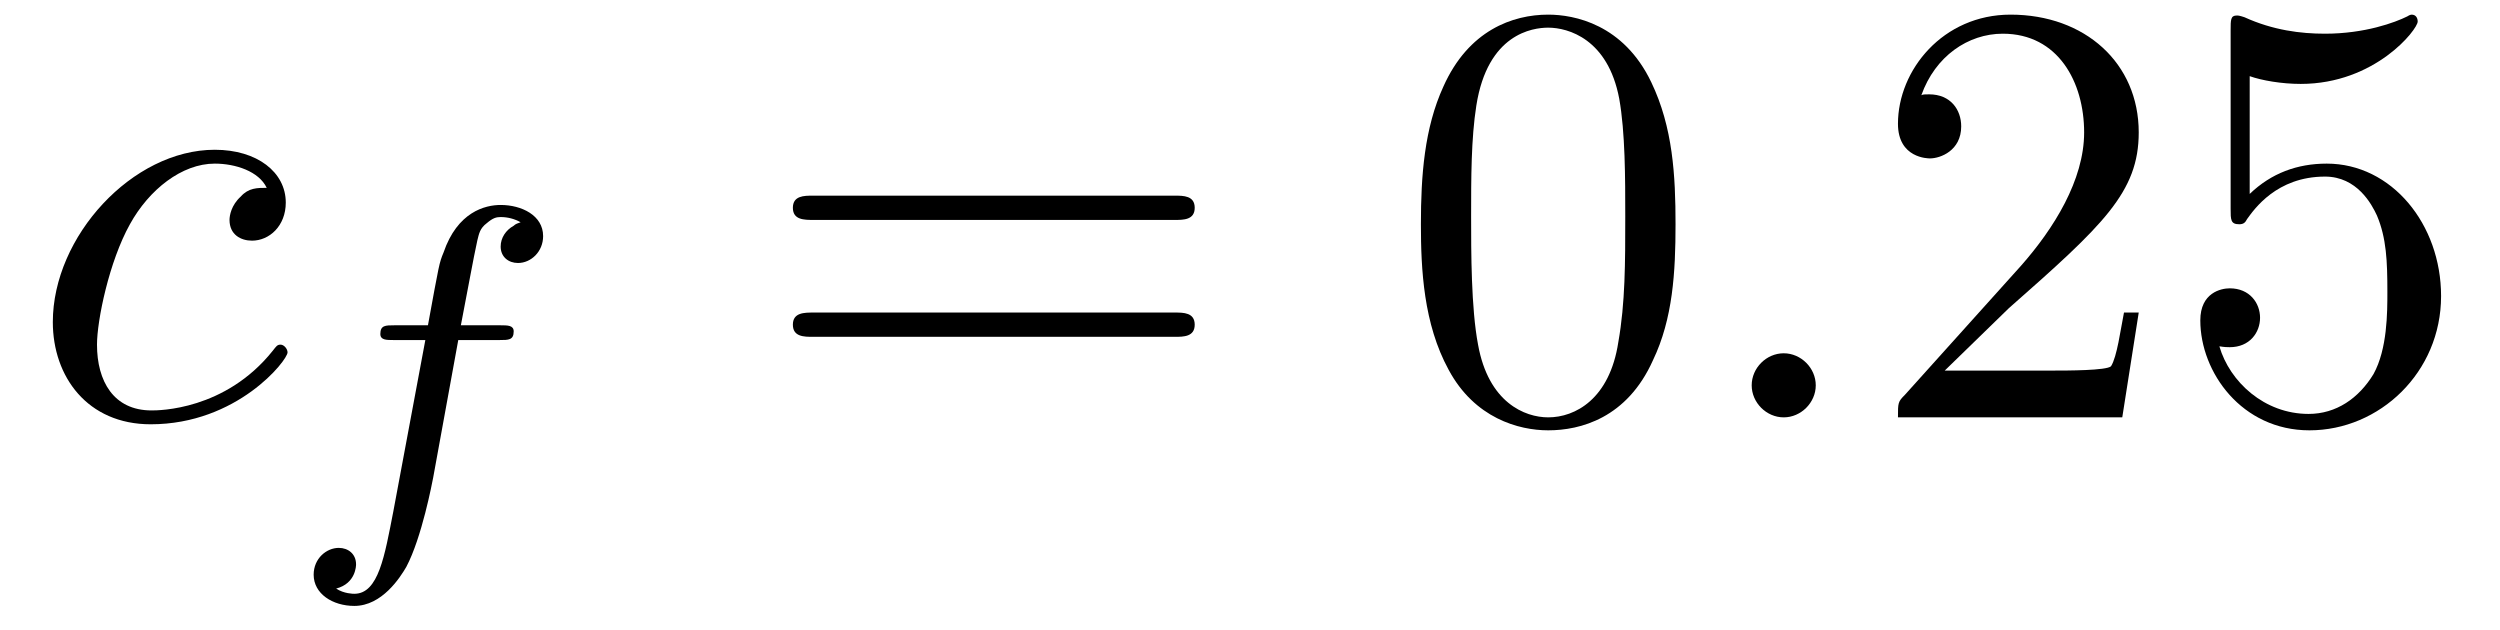
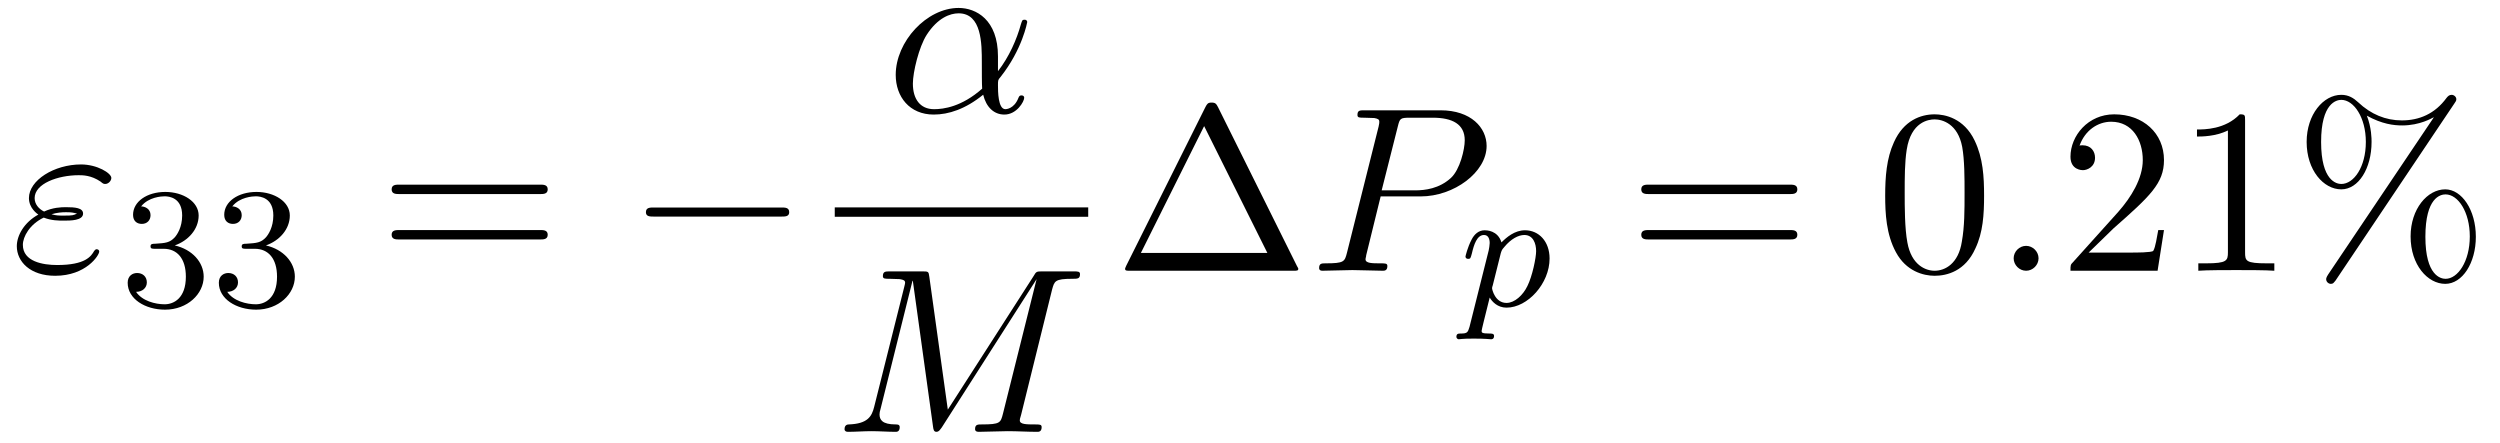
- <svg xmlns="http://www.w3.org/2000/svg" xmlns:xlink="http://www.w3.org/1999/xlink" viewBox="0 0 45.105 11.357" version="1.2">
+ <svg xmlns="http://www.w3.org/2000/svg" xmlns:xlink="http://www.w3.org/1999/xlink" viewBox="0 0 116.133 20.56" version="1.2">
  <defs>
    <g>
      <symbol overflow="visible" id="glyph0-0">
        <path style="stroke:none;" d="" />
      </symbol>
      <symbol overflow="visible" id="glyph0-1">
-         <path style="stroke:none;" d="M 4.312 -4.141 C 4.141 -4.141 3.984 -4.141 3.844 -3.984 C 3.672 -3.828 3.641 -3.641 3.641 -3.562 C 3.641 -3.297 3.844 -3.188 4.047 -3.188 C 4.359 -3.188 4.656 -3.453 4.656 -3.875 C 4.656 -4.422 4.141 -4.828 3.375 -4.828 C 1.891 -4.828 0.453 -3.266 0.453 -1.719 C 0.453 -0.734 1.078 0.125 2.219 0.125 C 3.781 0.125 4.688 -1.031 4.688 -1.172 C 4.688 -1.234 4.625 -1.312 4.562 -1.312 C 4.5 -1.312 4.484 -1.281 4.422 -1.203 C 3.562 -0.125 2.359 -0.125 2.234 -0.125 C 1.547 -0.125 1.25 -0.656 1.25 -1.312 C 1.25 -1.75 1.469 -2.812 1.844 -3.484 C 2.188 -4.109 2.781 -4.578 3.375 -4.578 C 3.75 -4.578 4.172 -4.438 4.312 -4.141 Z M 4.312 -4.141 " />
+         <path style="stroke:none;" d="M 1.531 -2.469 C 1.891 -2.328 2.219 -2.328 2.469 -2.328 C 2.766 -2.328 3.359 -2.328 3.359 -2.656 C 3.359 -2.922 2.984 -2.953 2.562 -2.953 C 2.328 -2.953 1.953 -2.938 1.547 -2.75 C 1.297 -2.875 1.109 -3.094 1.109 -3.375 C 1.109 -4.047 2.188 -4.438 3.156 -4.438 C 3.344 -4.438 3.734 -4.438 4.172 -4.141 C 4.281 -4.047 4.312 -4.031 4.391 -4.031 C 4.531 -4.031 4.672 -4.172 4.672 -4.312 C 4.672 -4.531 4.016 -4.938 3.266 -4.938 C 2.016 -4.938 0.844 -4.203 0.844 -3.375 C 0.844 -2.906 1.234 -2.641 1.281 -2.609 C 0.625 -2.25 0.281 -1.641 0.281 -1.141 C 0.281 -0.422 0.906 0.234 2.062 0.234 C 3.5 0.234 4.109 -0.719 4.109 -0.891 C 4.109 -0.953 4.062 -1 3.984 -1 C 3.938 -1 3.906 -0.953 3.875 -0.922 C 3.734 -0.672 3.469 -0.266 2.156 -0.266 C 1.5 -0.266 0.562 -0.422 0.562 -1.203 C 0.562 -1.578 0.875 -2.156 1.531 -2.469 Z M 1.891 -2.625 C 2.156 -2.703 2.375 -2.719 2.562 -2.719 C 2.828 -2.719 2.875 -2.703 3.078 -2.656 C 2.906 -2.578 2.891 -2.562 2.469 -2.562 C 2.234 -2.562 2.109 -2.562 1.891 -2.625 Z M 1.891 -2.625 " />
      </symbol>
      <symbol overflow="visible" id="glyph0-2">
+         <path style="stroke:none;" d="M 5.203 -2.578 C 5.203 -4.281 4.188 -4.828 3.375 -4.828 C 1.891 -4.828 0.453 -3.266 0.453 -1.719 C 0.453 -0.703 1.094 0.125 2.219 0.125 C 2.906 0.125 3.688 -0.125 4.516 -0.797 C 4.656 -0.219 5.016 0.125 5.5 0.125 C 6.078 0.125 6.422 -0.484 6.422 -0.656 C 6.422 -0.734 6.359 -0.766 6.297 -0.766 C 6.219 -0.766 6.188 -0.734 6.156 -0.656 C 5.953 -0.125 5.562 -0.125 5.547 -0.125 C 5.203 -0.125 5.203 -0.969 5.203 -1.234 C 5.203 -1.469 5.203 -1.484 5.312 -1.609 C 6.344 -2.906 6.562 -4.172 6.562 -4.172 C 6.562 -4.203 6.547 -4.281 6.438 -4.281 C 6.328 -4.281 6.328 -4.25 6.266 -4.062 C 6.078 -3.375 5.719 -2.547 5.203 -1.891 Z M 4.469 -1.078 C 3.516 -0.234 2.672 -0.125 2.234 -0.125 C 1.578 -0.125 1.25 -0.609 1.25 -1.312 C 1.25 -1.844 1.531 -3.016 1.891 -3.578 C 2.406 -4.375 2.984 -4.578 3.375 -4.578 C 4.453 -4.578 4.453 -3.156 4.453 -2.297 C 4.453 -1.891 4.453 -1.266 4.469 -1.078 Z M 4.469 -1.078 " />
+       </symbol>
+       <symbol overflow="visible" id="glyph0-3">
+         <path style="stroke:none;" d="M 10.094 -6.609 C 10.203 -7 10.219 -7.109 11.031 -7.109 C 11.281 -7.109 11.391 -7.109 11.391 -7.328 C 11.391 -7.453 11.281 -7.453 11.094 -7.453 L 9.656 -7.453 C 9.375 -7.453 9.359 -7.453 9.234 -7.234 L 5.25 -1.031 L 4.391 -7.203 C 4.359 -7.453 4.344 -7.453 4.062 -7.453 L 2.562 -7.453 C 2.359 -7.453 2.234 -7.453 2.234 -7.234 C 2.234 -7.109 2.328 -7.109 2.547 -7.109 C 2.688 -7.109 2.891 -7.094 3.016 -7.094 C 3.203 -7.062 3.266 -7.031 3.266 -6.922 C 3.266 -6.875 3.25 -6.844 3.219 -6.703 L 1.828 -1.156 C 1.719 -0.719 1.531 -0.375 0.656 -0.344 C 0.594 -0.344 0.453 -0.328 0.453 -0.125 C 0.453 -0.031 0.531 0 0.609 0 C 0.953 0 1.344 -0.031 1.703 -0.031 C 2.078 -0.031 2.469 0 2.828 0 C 2.875 0 3.016 0 3.016 -0.219 C 3.016 -0.344 2.906 -0.344 2.828 -0.344 C 2.203 -0.344 2.078 -0.562 2.078 -0.812 C 2.078 -0.891 2.094 -0.953 2.125 -1.062 L 3.609 -7.016 L 3.625 -7.016 L 4.562 -0.25 C 4.578 -0.125 4.594 0 4.719 0 C 4.844 0 4.906 -0.125 4.969 -0.203 L 9.375 -7.094 L 7.812 -0.844 C 7.703 -0.422 7.688 -0.344 6.828 -0.344 C 6.641 -0.344 6.516 -0.344 6.516 -0.125 C 6.516 0 6.656 0 6.688 0 C 6.984 0 7.734 -0.031 8.031 -0.031 C 8.484 -0.031 8.953 0 9.406 0 C 9.469 0 9.609 0 9.609 -0.219 C 9.609 -0.344 9.516 -0.344 9.297 -0.344 C 8.906 -0.344 8.594 -0.344 8.594 -0.531 C 8.594 -0.578 8.594 -0.594 8.656 -0.797 Z M 10.094 -6.609 " />
+       </symbol>
+       <symbol overflow="visible" id="glyph0-4">
+         <path style="stroke:none;" d="M 3.297 -3.453 L 5.156 -3.453 C 6.703 -3.453 8.219 -4.578 8.219 -5.797 C 8.219 -6.641 7.5 -7.453 6.078 -7.453 L 2.547 -7.453 C 2.328 -7.453 2.219 -7.453 2.219 -7.234 C 2.219 -7.109 2.312 -7.109 2.531 -7.109 C 2.672 -7.109 2.875 -7.094 3 -7.094 C 3.172 -7.062 3.234 -7.031 3.234 -6.922 C 3.234 -6.875 3.234 -6.844 3.203 -6.703 L 1.734 -0.844 C 1.625 -0.422 1.609 -0.344 0.734 -0.344 C 0.562 -0.344 0.438 -0.344 0.438 -0.125 C 0.438 0 0.562 0 0.594 0 C 0.906 0 1.672 -0.031 1.984 -0.031 C 2.219 -0.031 2.453 -0.016 2.688 -0.016 C 2.922 -0.016 3.156 0 3.391 0 C 3.469 0 3.609 0 3.609 -0.219 C 3.609 -0.344 3.516 -0.344 3.297 -0.344 C 2.906 -0.344 2.594 -0.344 2.594 -0.531 C 2.594 -0.594 2.625 -0.656 2.625 -0.719 Z M 4.094 -6.703 C 4.188 -7.078 4.203 -7.109 4.672 -7.109 L 5.719 -7.109 C 6.625 -7.109 7.203 -6.812 7.203 -6.062 C 7.203 -5.641 6.984 -4.703 6.562 -4.312 C 6.016 -3.812 5.359 -3.734 4.891 -3.734 L 3.344 -3.734 Z M 4.094 -6.703 " />
+       </symbol>
+       <symbol overflow="visible" id="glyph0-5">
        <path style="stroke:none;" d="M 2.094 -0.578 C 2.094 -0.891 1.828 -1.156 1.516 -1.156 C 1.203 -1.156 0.938 -0.891 0.938 -0.578 C 0.938 -0.266 1.203 0 1.516 0 C 1.828 0 2.094 -0.266 2.094 -0.578 Z M 2.094 -0.578 " />
      </symbol>
      <symbol overflow="visible" id="glyph1-0">
        <path style="stroke:none;" d="" />
      </symbol>
      <symbol overflow="visible" id="glyph1-1">
-         <path style="stroke:none;" d="M 3.047 -3.172 L 3.797 -3.172 C 3.953 -3.172 4.047 -3.172 4.047 -3.328 C 4.047 -3.438 3.938 -3.438 3.812 -3.438 L 3.094 -3.438 C 3.234 -4.156 3.312 -4.609 3.391 -4.969 C 3.422 -5.094 3.438 -5.188 3.562 -5.281 C 3.672 -5.375 3.734 -5.391 3.812 -5.391 C 3.938 -5.391 4.062 -5.359 4.172 -5.297 C 4.125 -5.281 4.078 -5.266 4.047 -5.234 C 3.906 -5.156 3.812 -5.016 3.812 -4.859 C 3.812 -4.672 3.953 -4.562 4.125 -4.562 C 4.359 -4.562 4.578 -4.766 4.578 -5.047 C 4.578 -5.422 4.188 -5.609 3.812 -5.609 C 3.531 -5.609 3.031 -5.484 2.781 -4.75 C 2.703 -4.562 2.703 -4.547 2.5 -3.438 L 1.891 -3.438 C 1.734 -3.438 1.641 -3.438 1.641 -3.281 C 1.641 -3.172 1.75 -3.172 1.875 -3.172 L 2.453 -3.172 L 1.875 -0.078 C 1.719 0.719 1.609 1.406 1.172 1.406 C 1.156 1.406 0.984 1.406 0.844 1.312 C 1.203 1.219 1.203 0.891 1.203 0.875 C 1.203 0.688 1.062 0.578 0.891 0.578 C 0.672 0.578 0.438 0.766 0.438 1.062 C 0.438 1.406 0.781 1.625 1.172 1.625 C 1.672 1.625 2 1.109 2.109 0.922 C 2.391 0.391 2.578 -0.609 2.594 -0.688 Z M 3.047 -3.172 " />
+         <path style="stroke:none;" d="M 2.016 -2.656 C 2.641 -2.656 3.047 -2.203 3.047 -1.359 C 3.047 -0.359 2.484 -0.078 2.062 -0.078 C 1.625 -0.078 1.016 -0.234 0.734 -0.656 C 1.031 -0.656 1.234 -0.844 1.234 -1.094 C 1.234 -1.359 1.047 -1.531 0.781 -1.531 C 0.578 -1.531 0.344 -1.406 0.344 -1.078 C 0.344 -0.328 1.156 0.172 2.078 0.172 C 3.125 0.172 3.875 -0.562 3.875 -1.359 C 3.875 -2.031 3.344 -2.625 2.531 -2.812 C 3.156 -3.031 3.641 -3.562 3.641 -4.203 C 3.641 -4.844 2.922 -5.297 2.094 -5.297 C 1.234 -5.297 0.594 -4.844 0.594 -4.234 C 0.594 -3.938 0.781 -3.812 1 -3.812 C 1.25 -3.812 1.406 -3.984 1.406 -4.219 C 1.406 -4.516 1.141 -4.625 0.969 -4.625 C 1.312 -5.062 1.922 -5.094 2.062 -5.094 C 2.266 -5.094 2.875 -5.031 2.875 -4.203 C 2.875 -3.656 2.641 -3.312 2.531 -3.188 C 2.297 -2.938 2.109 -2.922 1.625 -2.891 C 1.469 -2.891 1.406 -2.875 1.406 -2.766 C 1.406 -2.656 1.484 -2.656 1.625 -2.656 Z M 2.016 -2.656 " />
      </symbol>
      <symbol overflow="visible" id="glyph2-0">
        <path style="stroke:none;" d="" />
      </symbol>
      <symbol overflow="visible" id="glyph2-1">
        <path style="stroke:none;" d="M 7.5 -3.562 C 7.656 -3.562 7.859 -3.562 7.859 -3.781 C 7.859 -4 7.656 -4 7.5 -4 L 0.969 -4 C 0.812 -4 0.609 -4 0.609 -3.781 C 0.609 -3.562 0.812 -3.562 0.984 -3.562 Z M 7.5 -1.453 C 7.656 -1.453 7.859 -1.453 7.859 -1.672 C 7.859 -1.891 7.656 -1.891 7.5 -1.891 L 0.984 -1.891 C 0.812 -1.891 0.609 -1.891 0.609 -1.672 C 0.609 -1.453 0.812 -1.453 0.969 -1.453 Z M 7.5 -1.453 " />
      </symbol>
      <symbol overflow="visible" id="glyph2-2">
+         <path style="stroke:none;" d="M 4.828 -7.609 C 4.75 -7.75 4.719 -7.812 4.531 -7.812 C 4.359 -7.812 4.328 -7.75 4.25 -7.609 L 0.562 -0.219 C 0.516 -0.125 0.516 -0.094 0.516 -0.094 C 0.516 0 0.578 0 0.75 0 L 8.328 0 C 8.5 0 8.562 0 8.562 -0.094 C 8.562 -0.094 8.562 -0.125 8.5 -0.219 Z M 4.188 -6.719 L 7.125 -0.828 L 1.25 -0.828 Z M 4.188 -6.719 " />
+       </symbol>
+       <symbol overflow="visible" id="glyph2-3">
        <path style="stroke:none;" d="M 5.016 -3.484 C 5.016 -4.359 4.969 -5.234 4.578 -6.047 C 4.078 -7.094 3.188 -7.266 2.719 -7.266 C 2.078 -7.266 1.281 -6.984 0.828 -5.969 C 0.484 -5.219 0.422 -4.359 0.422 -3.484 C 0.422 -2.672 0.469 -1.688 0.922 -0.859 C 1.391 0.016 2.188 0.234 2.719 0.234 C 3.297 0.234 4.141 0.016 4.609 -1.031 C 4.969 -1.781 5.016 -2.625 5.016 -3.484 Z M 2.719 0 C 2.297 0 1.641 -0.266 1.453 -1.312 C 1.328 -1.969 1.328 -2.984 1.328 -3.625 C 1.328 -4.312 1.328 -5.031 1.422 -5.625 C 1.625 -6.922 2.438 -7.031 2.719 -7.031 C 3.078 -7.031 3.797 -6.828 4 -5.75 C 4.109 -5.141 4.109 -4.312 4.109 -3.625 C 4.109 -2.797 4.109 -2.062 3.984 -1.359 C 3.828 -0.328 3.203 0 2.719 0 Z M 2.719 0 " />
      </symbol>
-       <symbol overflow="visible" id="glyph2-3">
+       <symbol overflow="visible" id="glyph2-4">
        <path style="stroke:none;" d="M 1.391 -0.844 L 2.547 -1.969 C 4.25 -3.469 4.891 -4.062 4.891 -5.141 C 4.891 -6.391 3.922 -7.266 2.578 -7.266 C 1.359 -7.266 0.547 -6.266 0.547 -5.297 C 0.547 -4.672 1.094 -4.672 1.125 -4.672 C 1.312 -4.672 1.688 -4.812 1.688 -5.25 C 1.688 -5.547 1.5 -5.828 1.109 -5.828 C 1.031 -5.828 1 -5.828 0.969 -5.812 C 1.219 -6.516 1.812 -6.922 2.438 -6.922 C 3.438 -6.922 3.906 -6.047 3.906 -5.141 C 3.906 -4.281 3.359 -3.406 2.766 -2.734 L 0.672 -0.406 C 0.547 -0.281 0.547 -0.266 0.547 0 L 4.594 0 L 4.891 -1.891 L 4.625 -1.891 C 4.562 -1.578 4.5 -1.094 4.391 -0.922 C 4.312 -0.844 3.594 -0.844 3.344 -0.844 Z M 1.391 -0.844 " />
      </symbol>
-       <symbol overflow="visible" id="glyph2-4">
-         <path style="stroke:none;" d="M 4.891 -2.188 C 4.891 -3.484 4 -4.578 2.828 -4.578 C 2.297 -4.578 1.828 -4.406 1.438 -4.031 L 1.438 -6.156 C 1.656 -6.078 2.016 -6.016 2.359 -6.016 C 3.703 -6.016 4.469 -7 4.469 -7.141 C 4.469 -7.203 4.438 -7.266 4.359 -7.266 C 4.359 -7.266 4.328 -7.266 4.281 -7.234 C 4.062 -7.125 3.516 -6.922 2.797 -6.922 C 2.359 -6.922 1.859 -6.984 1.344 -7.219 C 1.25 -7.25 1.234 -7.25 1.203 -7.25 C 1.094 -7.25 1.094 -7.172 1.094 -6.984 L 1.094 -3.766 C 1.094 -3.562 1.094 -3.484 1.25 -3.484 C 1.328 -3.484 1.359 -3.516 1.391 -3.578 C 1.516 -3.75 1.922 -4.344 2.797 -4.344 C 3.375 -4.344 3.641 -3.844 3.734 -3.641 C 3.906 -3.234 3.922 -2.812 3.922 -2.266 C 3.922 -1.891 3.922 -1.234 3.672 -0.781 C 3.406 -0.344 3 -0.062 2.5 -0.062 C 1.703 -0.062 1.078 -0.641 0.891 -1.281 C 0.922 -1.281 0.953 -1.266 1.078 -1.266 C 1.438 -1.266 1.625 -1.531 1.625 -1.797 C 1.625 -2.062 1.438 -2.328 1.078 -2.328 C 0.922 -2.328 0.547 -2.25 0.547 -1.75 C 0.547 -0.812 1.297 0.234 2.516 0.234 C 3.781 0.234 4.891 -0.812 4.891 -2.188 Z M 4.891 -2.188 " />
+       <symbol overflow="visible" id="glyph2-5">
+         <path style="stroke:none;" d="M 3.203 -6.984 C 3.203 -7.234 3.203 -7.266 2.953 -7.266 C 2.281 -6.562 1.312 -6.562 0.969 -6.562 L 0.969 -6.234 C 1.188 -6.234 1.828 -6.234 2.406 -6.516 L 2.406 -0.859 C 2.406 -0.469 2.359 -0.344 1.391 -0.344 L 1.031 -0.344 L 1.031 0 C 1.422 -0.031 2.359 -0.031 2.797 -0.031 C 3.234 -0.031 4.188 -0.031 4.562 0 L 4.562 -0.344 L 4.219 -0.344 C 3.234 -0.344 3.203 -0.453 3.203 -0.859 Z M 3.203 -6.984 " />
+       </symbol>
+       <symbol overflow="visible" id="glyph2-6">
+         <path style="stroke:none;" d="M 7.469 -7.766 C 7.531 -7.859 7.562 -7.891 7.562 -7.969 C 7.562 -8.078 7.453 -8.172 7.344 -8.172 C 7.234 -8.172 7.172 -8.109 7.109 -8.031 C 6.562 -7.281 5.828 -6.984 5.031 -6.984 C 4.281 -6.984 3.594 -7.266 3 -7.828 C 2.797 -8.016 2.562 -8.172 2.219 -8.172 C 1.391 -8.172 0.609 -7.266 0.609 -5.984 C 0.609 -4.672 1.391 -3.781 2.219 -3.781 C 3.016 -3.781 3.625 -4.75 3.625 -5.984 C 3.625 -6.125 3.625 -6.641 3.406 -7.203 C 4.109 -6.812 4.656 -6.75 5.047 -6.75 C 5.875 -6.75 6.438 -7.094 6.5 -7.125 L 6.516 -7.125 L 1.609 0.172 C 1.516 0.312 1.516 0.375 1.516 0.391 C 1.516 0.516 1.625 0.609 1.734 0.609 C 1.844 0.609 1.859 0.562 1.953 0.453 Z M 2.219 -4.031 C 2 -4.031 1.281 -4.172 1.281 -5.984 C 1.281 -7.797 2 -7.938 2.219 -7.938 C 2.797 -7.938 3.359 -7.125 3.359 -5.984 C 3.359 -4.812 2.797 -4.031 2.219 -4.031 Z M 7.062 0.375 C 6.844 0.375 6.125 0.234 6.125 -1.578 C 6.125 -3.406 6.828 -3.547 7.062 -3.547 C 7.641 -3.547 8.188 -2.734 8.188 -1.594 C 8.188 -0.422 7.625 0.375 7.062 0.375 Z M 8.469 -1.578 C 8.469 -2.828 7.812 -3.781 7.047 -3.781 C 6.219 -3.781 5.438 -2.875 5.438 -1.594 C 5.438 -0.266 6.234 0.609 7.047 0.609 C 7.844 0.609 8.469 -0.359 8.469 -1.578 Z M 8.469 -1.578 " />
+       </symbol>
+       <symbol overflow="visible" id="glyph3-0">
+         <path style="stroke:none;" d="" />
+       </symbol>
+       <symbol overflow="visible" id="glyph3-1">
+         <path style="stroke:none;" d="M 7.188 -2.516 C 7.375 -2.516 7.562 -2.516 7.562 -2.719 C 7.562 -2.938 7.375 -2.938 7.188 -2.938 L 1.281 -2.938 C 1.094 -2.938 0.906 -2.938 0.906 -2.719 C 0.906 -2.516 1.094 -2.516 1.281 -2.516 Z M 7.188 -2.516 " />
+       </symbol>
+       <symbol overflow="visible" id="glyph4-0">
+         <path style="stroke:none;" d="" />
+       </symbol>
+       <symbol overflow="visible" id="glyph4-1">
+         <path style="stroke:none;" d="M 0.422 0.969 C 0.344 1.219 0.328 1.281 0.016 1.281 C -0.094 1.281 -0.188 1.281 -0.188 1.438 C -0.188 1.5 -0.125 1.547 -0.078 1.547 C 0 1.547 0.031 1.516 0.625 1.516 C 1.188 1.516 1.359 1.547 1.422 1.547 C 1.453 1.547 1.562 1.547 1.562 1.391 C 1.562 1.281 1.453 1.281 1.359 1.281 C 0.984 1.281 0.984 1.234 0.984 1.156 C 0.984 1.109 1.125 0.547 1.359 -0.391 C 1.469 -0.203 1.719 0.078 2.141 0.078 C 3.125 0.078 4.141 -1.047 4.141 -2.203 C 4.141 -3 3.641 -3.516 3 -3.516 C 2.516 -3.516 2.141 -3.188 1.906 -2.953 C 1.734 -3.516 1.203 -3.516 1.125 -3.516 C 0.844 -3.516 0.641 -3.328 0.516 -3.078 C 0.328 -2.719 0.234 -2.312 0.234 -2.297 C 0.234 -2.219 0.297 -2.188 0.359 -2.188 C 0.469 -2.188 0.469 -2.219 0.531 -2.438 C 0.625 -2.844 0.766 -3.297 1.094 -3.297 C 1.297 -3.297 1.359 -3.109 1.359 -2.922 C 1.359 -2.844 1.328 -2.641 1.312 -2.578 Z M 1.875 -2.453 C 1.922 -2.594 1.922 -2.609 2.047 -2.75 C 2.344 -3.109 2.688 -3.297 2.969 -3.297 C 3.375 -3.297 3.516 -2.906 3.516 -2.547 C 3.516 -2.25 3.344 -1.391 3.109 -0.922 C 2.906 -0.5 2.516 -0.141 2.141 -0.141 C 1.609 -0.141 1.469 -0.766 1.469 -0.828 C 1.469 -0.844 1.484 -0.922 1.5 -0.953 Z M 1.875 -2.453 " />
      </symbol>
    </g>
+     <clipPath id="clip1">
+       <path d="M 39 12 L 51 12 L 51 20.559 L 39 20.559 Z M 39 12 " />
+     </clipPath>
  </defs>
  <g id="surface1">
    <g style="fill:rgb(0%,0%,0%);fill-opacity:1;">
-       <use xlink:href="#glyph0-1" x="0.5" y="7.53" />
+       <use xlink:href="#glyph0-1" x="0.5" y="12.577" />
    </g>
    <g style="fill:rgb(0%,0%,0%);fill-opacity:1;">
-       <use xlink:href="#glyph1-1" x="5.221" y="9.307" />
+       <use xlink:href="#glyph1-1" x="5.587" y="14.213" />
+       <use xlink:href="#glyph1-1" x="9.822" y="14.213" />
    </g>
    <g style="fill:rgb(0%,0%,0%);fill-opacity:1;">
-       <use xlink:href="#glyph2-1" x="13.696" y="7.53" />
+       <use xlink:href="#glyph2-1" x="17.584" y="12.577" />
    </g>
    <g style="fill:rgb(0%,0%,0%);fill-opacity:1;">
-       <use xlink:href="#glyph2-2" x="25.214" y="7.53" />
+       <use xlink:href="#glyph3-1" x="29.099" y="12.577" />
    </g>
    <g style="fill:rgb(0%,0%,0%);fill-opacity:1;">
-       <use xlink:href="#glyph0-2" x="30.666" y="7.53" />
+       <use xlink:href="#glyph0-2" x="41.156" y="5.197" />
+     </g>
+     <path style="fill:none;stroke-width:0.436;stroke-linecap:butt;stroke-linejoin:miter;stroke:rgb(0%,0%,0%);stroke-opacity:1;stroke-miterlimit:10;" d="M -0.002 -0.002 L 11.772 -0.002 " transform="matrix(1,0,0,-1,38.779,9.85)" />
+     <g clip-path="url(#clip1)" clip-rule="nonzero">
+       <g style="fill:rgb(0%,0%,0%);fill-opacity:1;">
+         <use xlink:href="#glyph0-3" x="38.779" y="20.06" />
+       </g>
    </g>
    <g style="fill:rgb(0%,0%,0%);fill-opacity:1;">
-       <use xlink:href="#glyph2-3" x="33.696" y="7.53" />
-       <use xlink:href="#glyph2-4" x="39.151" y="7.53" />
+       <use xlink:href="#glyph2-2" x="51.748" y="12.577" />
+     </g>
+     <g style="fill:rgb(0%,0%,0%);fill-opacity:1;">
+       <use xlink:href="#glyph0-4" x="60.839" y="12.577" />
+     </g>
+     <g style="fill:rgb(0%,0%,0%);fill-opacity:1;">
+       <use xlink:href="#glyph4-1" x="67.842" y="14.213" />
+     </g>
+     <g style="fill:rgb(0%,0%,0%);fill-opacity:1;">
+       <use xlink:href="#glyph2-1" x="75.633" y="12.577" />
+     </g>
+     <g style="fill:rgb(0%,0%,0%);fill-opacity:1;">
+       <use xlink:href="#glyph2-3" x="87.151" y="12.577" />
+     </g>
+     <g style="fill:rgb(0%,0%,0%);fill-opacity:1;">
+       <use xlink:href="#glyph0-5" x="92.603" y="12.577" />
+     </g>
+     <g style="fill:rgb(0%,0%,0%);fill-opacity:1;">
+       <use xlink:href="#glyph2-4" x="95.633" y="12.577" />
+       <use xlink:href="#glyph2-5" x="101.088" y="12.577" />
+       <use xlink:href="#glyph2-6" x="106.542" y="12.577" />
    </g>
  </g>
</svg>
